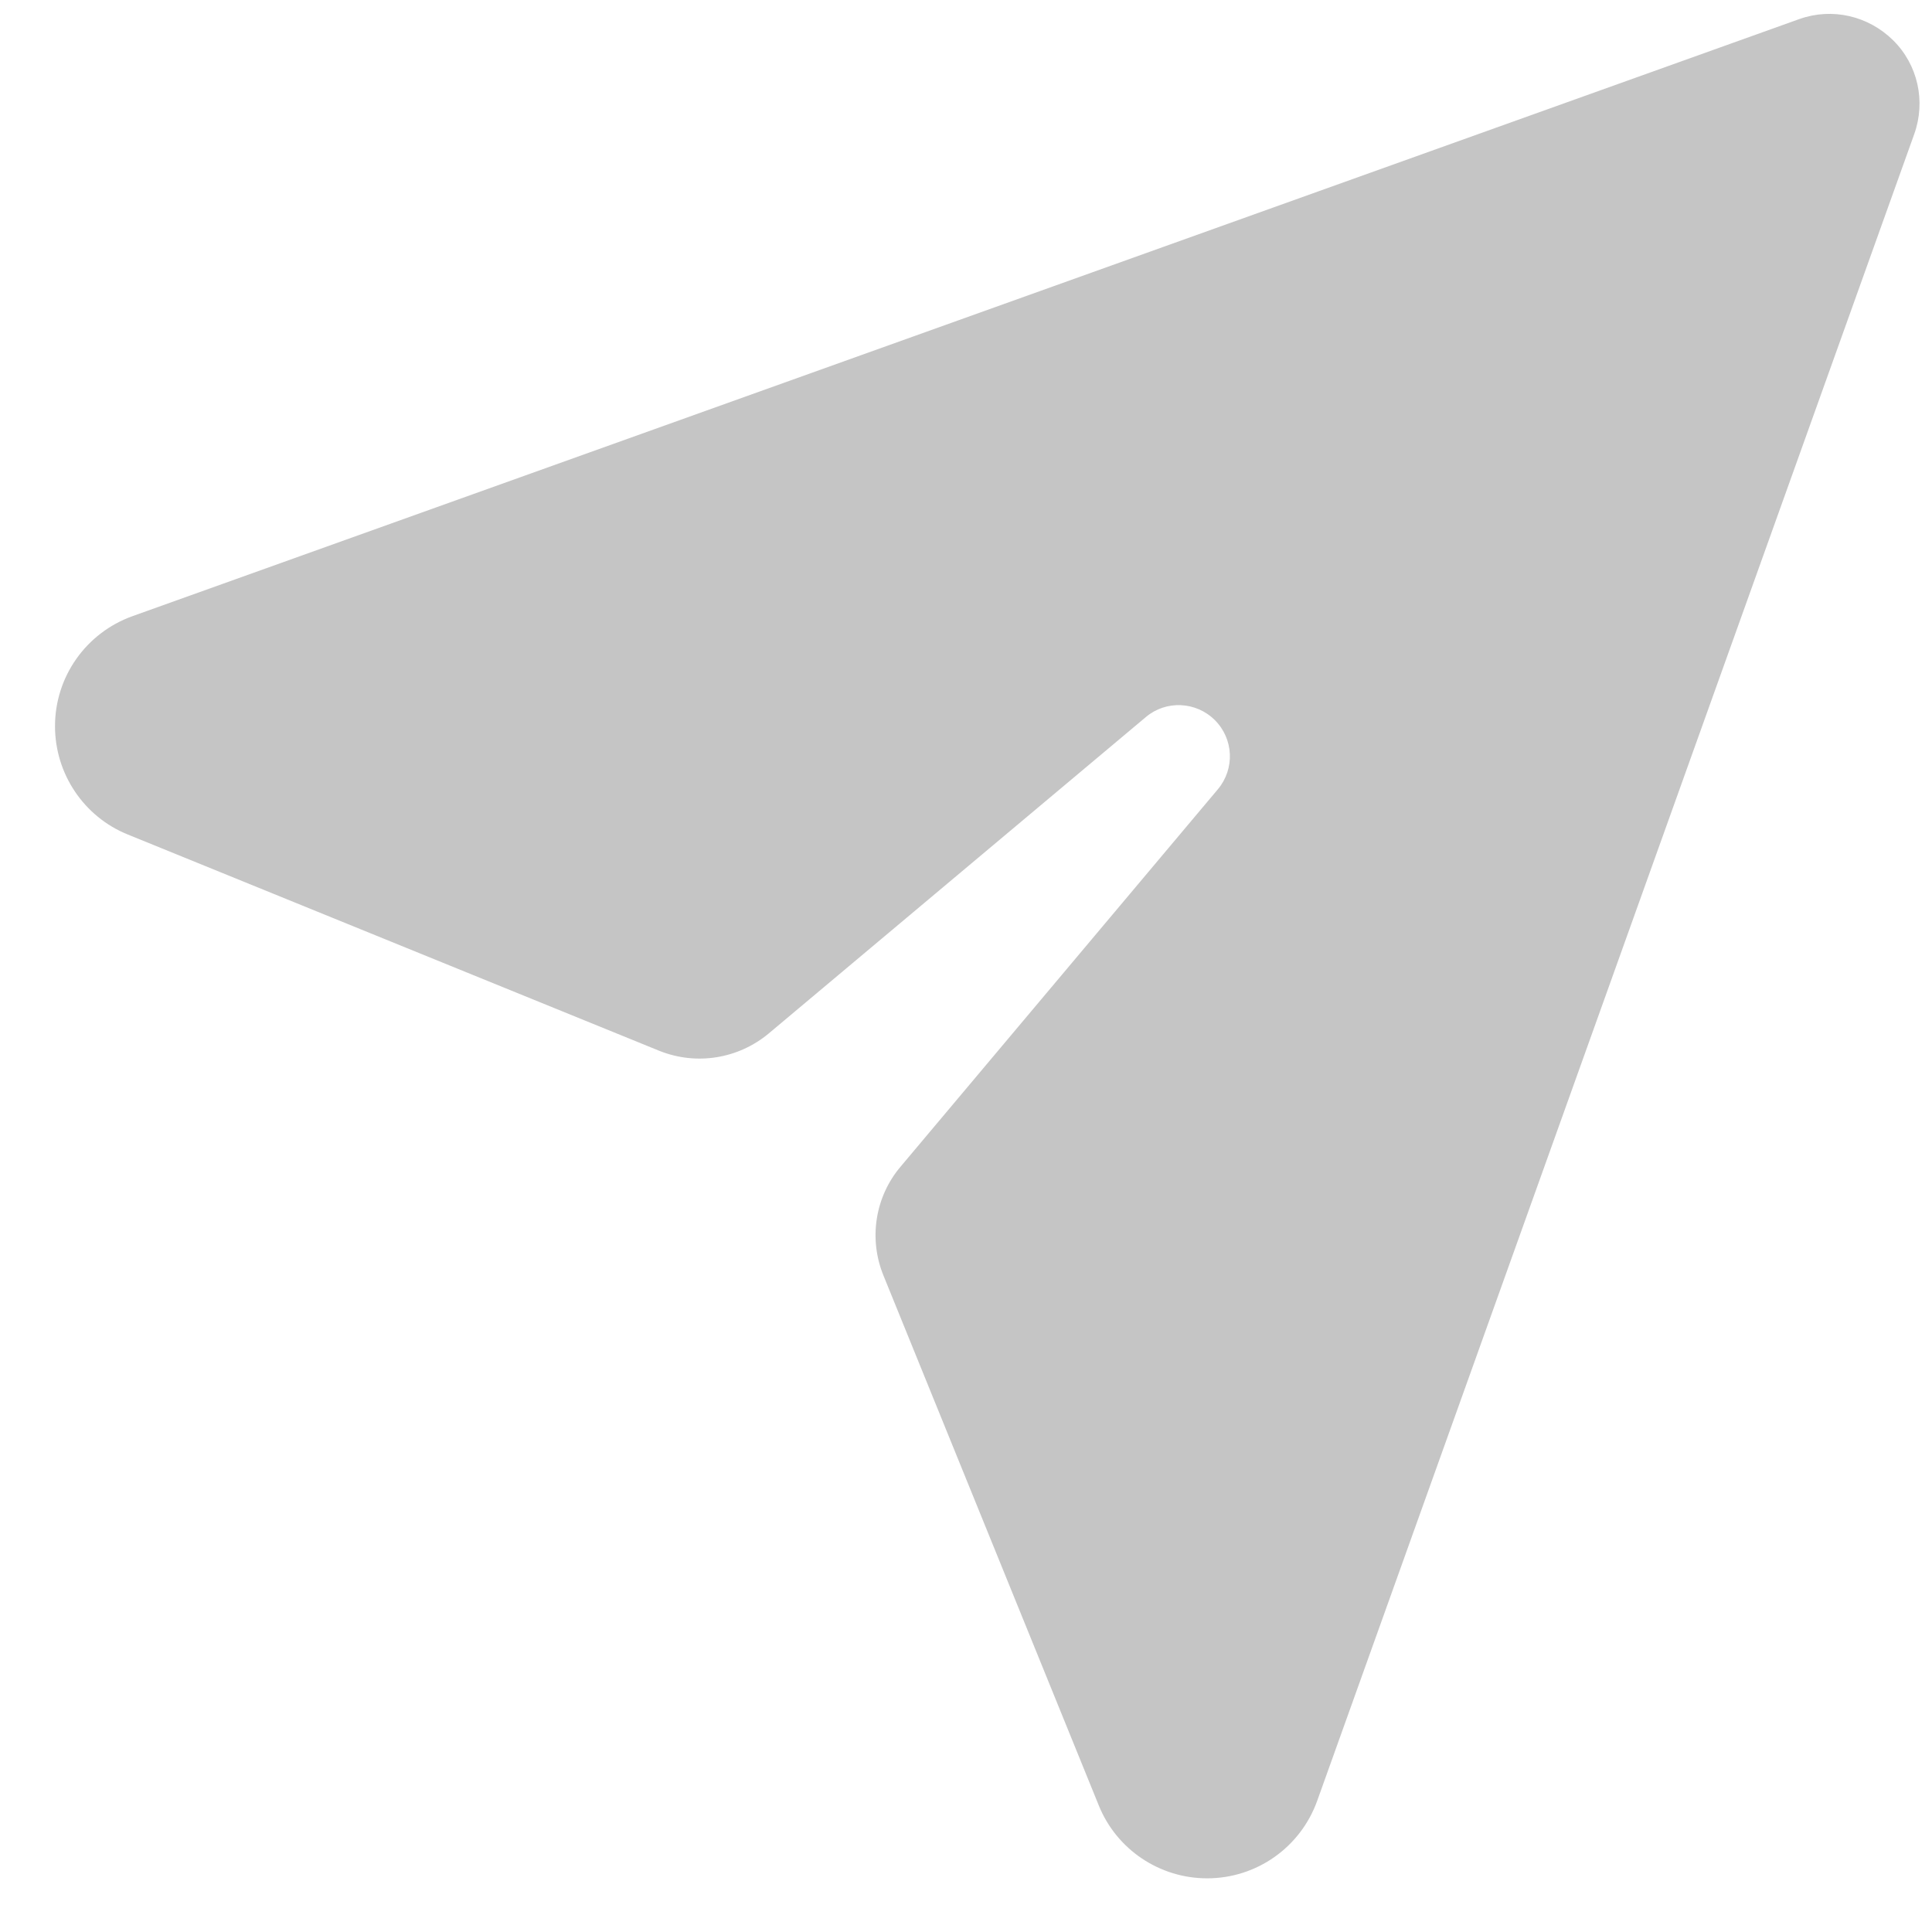
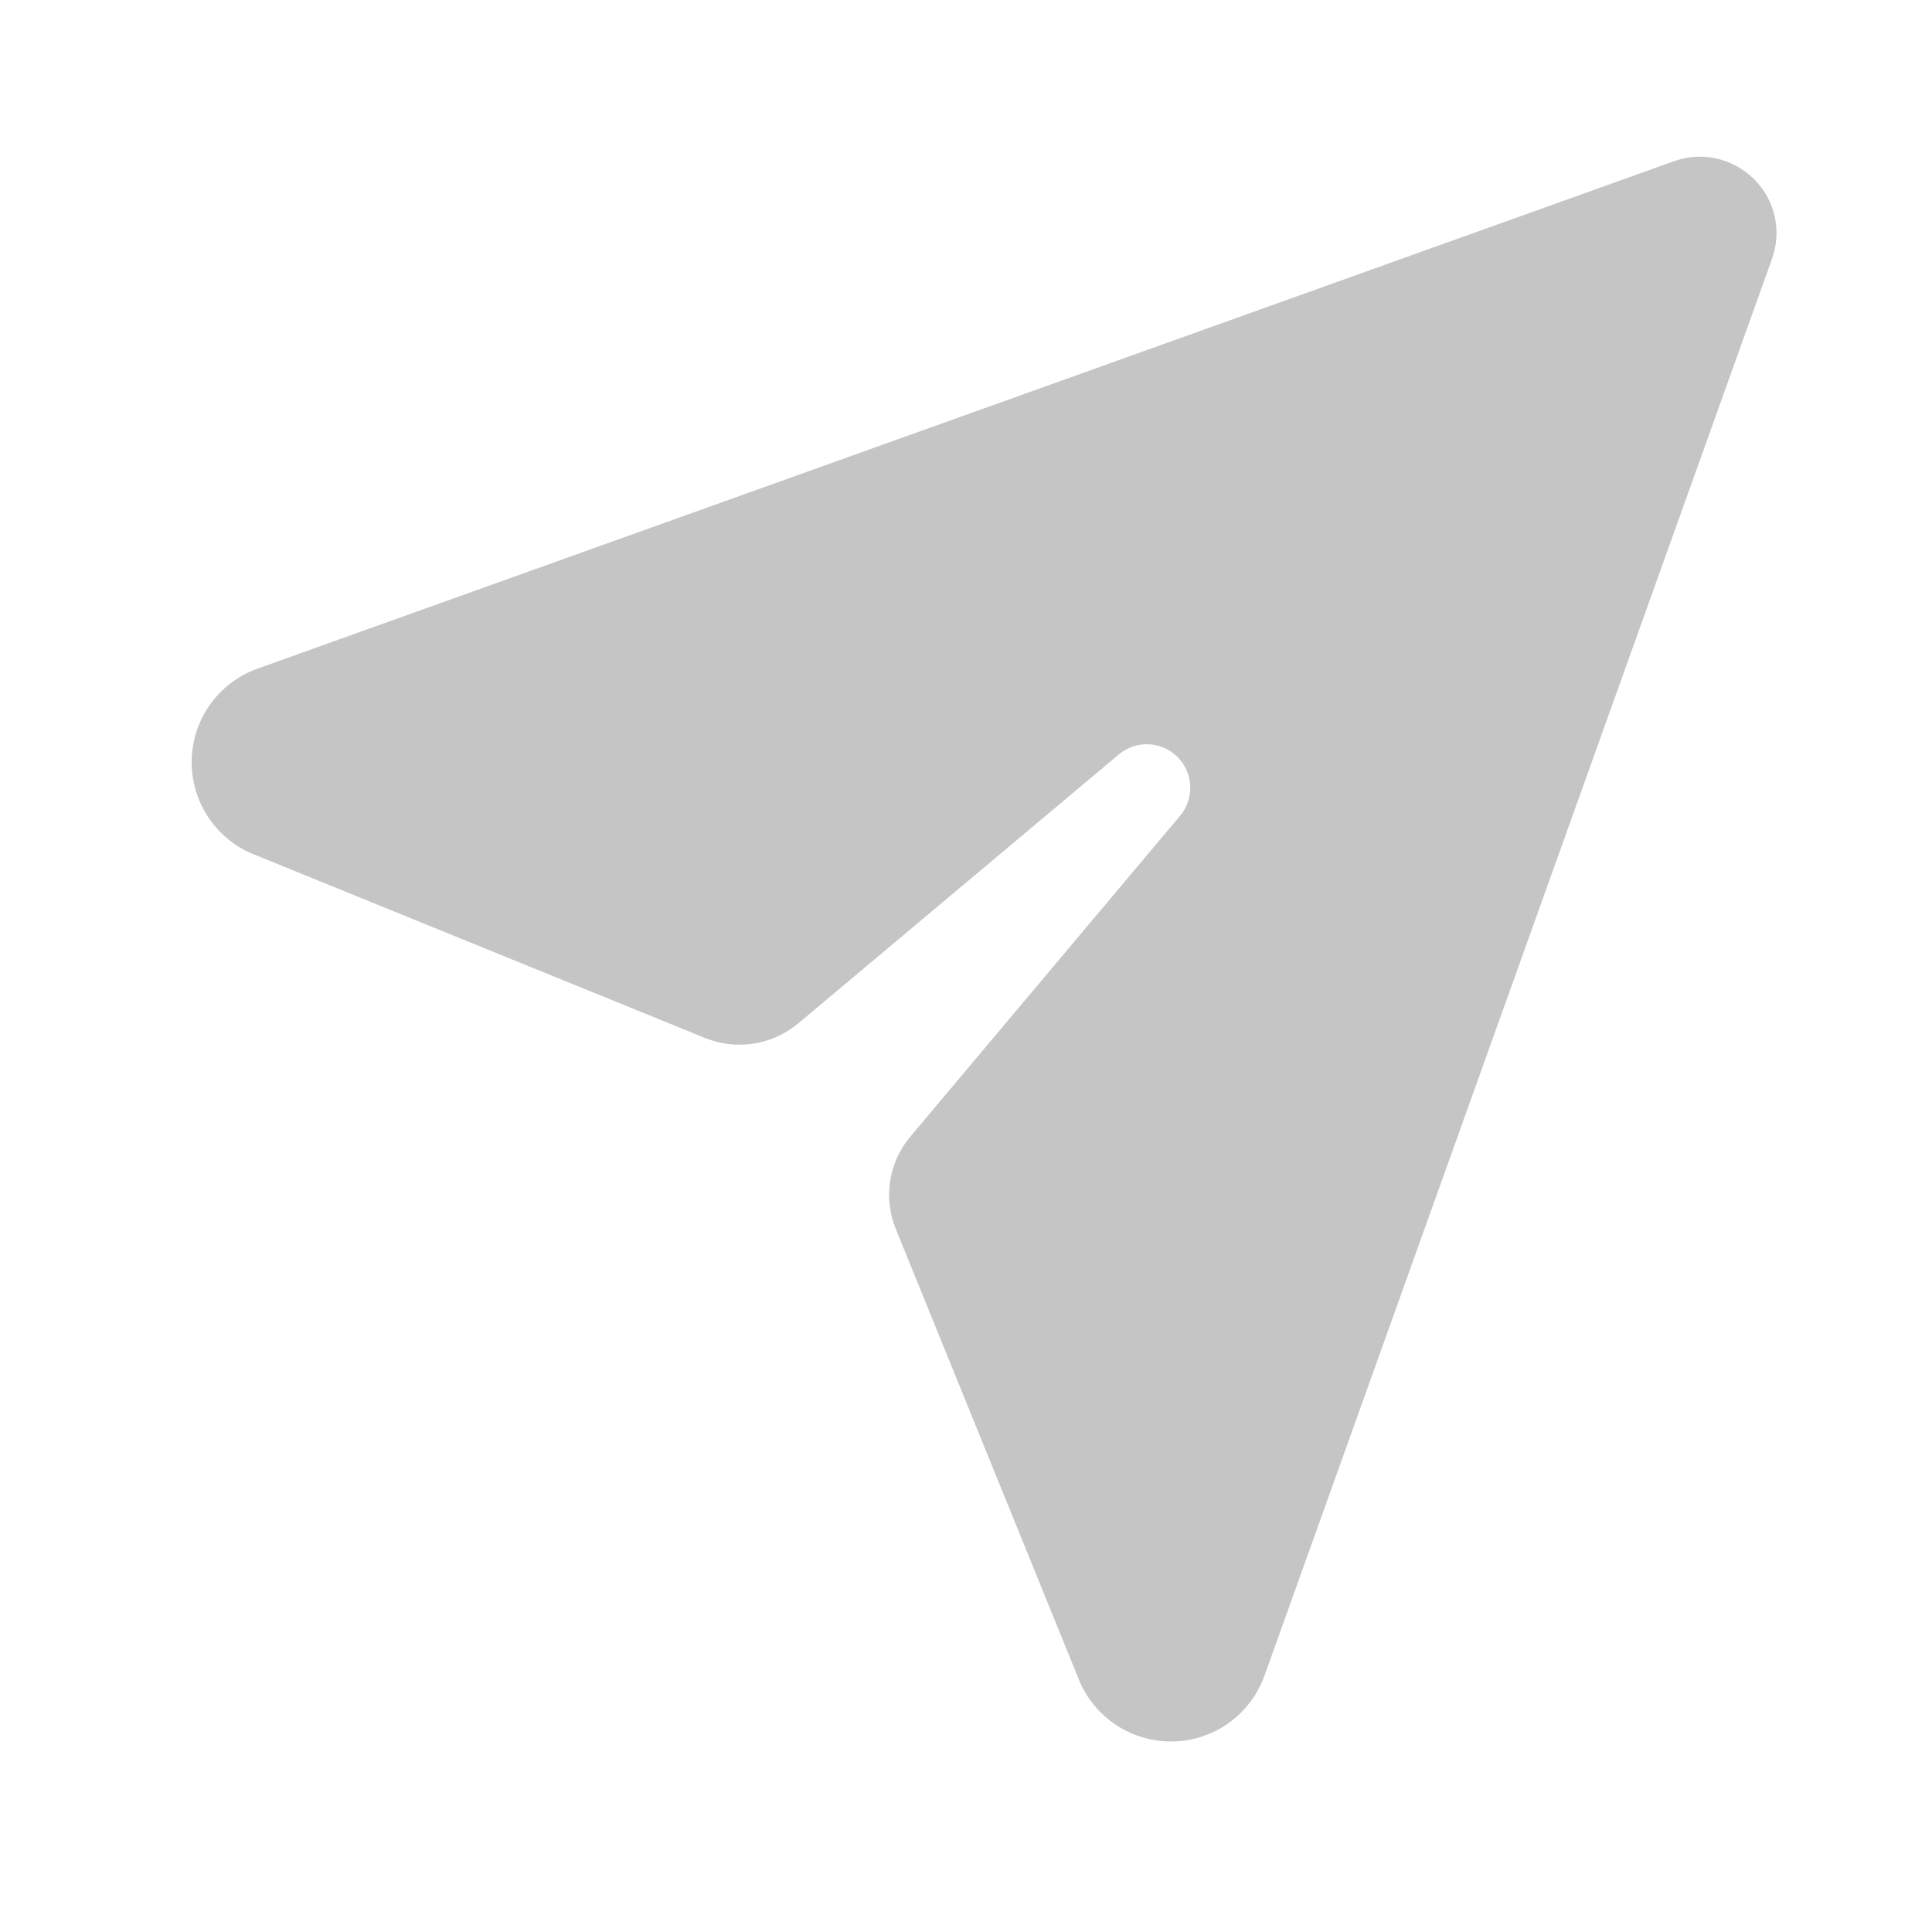
<svg xmlns="http://www.w3.org/2000/svg" width="24" height="24" viewBox="0 0 576 512" fill="#C5C5C5">
-   <path d="M536.4-26.3c9.8-3.5 20.6-1 28 6.3s9.8 18.2 6.3 28l-178 496.9c-5 13.9-18.1 23.1-32.8 23.1-14.2 0-27-8.6-32.3-21.7l-64.2-158c-4.5-11-2.5-23.6 5.2-32.6l94.5-112.4c5.1-6.1 4.7-15-.9-20.6s-14.6-6-20.6-.9L229.2 276.1c-9.1 7.6-21.6 9.6-32.6 5.2L38.1 216.8c-13.1-5.3-21.7-18.1-21.7-32.3 0-14.7 9.2-27.8 23.1-32.8l496.9-178z" />
+   <g transform="translate(43.2 38.4) scale(0.85)">
+     <path d="M536.4-26.3c9.8-3.5 20.6-1 28 6.3s9.8 18.2 6.3 28l-178 496.9c-5 13.9-18.1 23.1-32.8 23.1-14.2 0-27-8.6-32.3-21.7l-64.2-158c-4.5-11-2.5-23.6 5.2-32.6l94.5-112.4c5.1-6.1 4.7-15-.9-20.6s-14.6-6-20.6-.9L229.2 276.1c-9.1 7.6-21.6 9.6-32.6 5.2L38.1 216.8c-13.1-5.3-21.7-18.1-21.7-32.3 0-14.7 9.2-27.8 23.1-32.8l496.9-178z" />
+   </g>
</svg>
